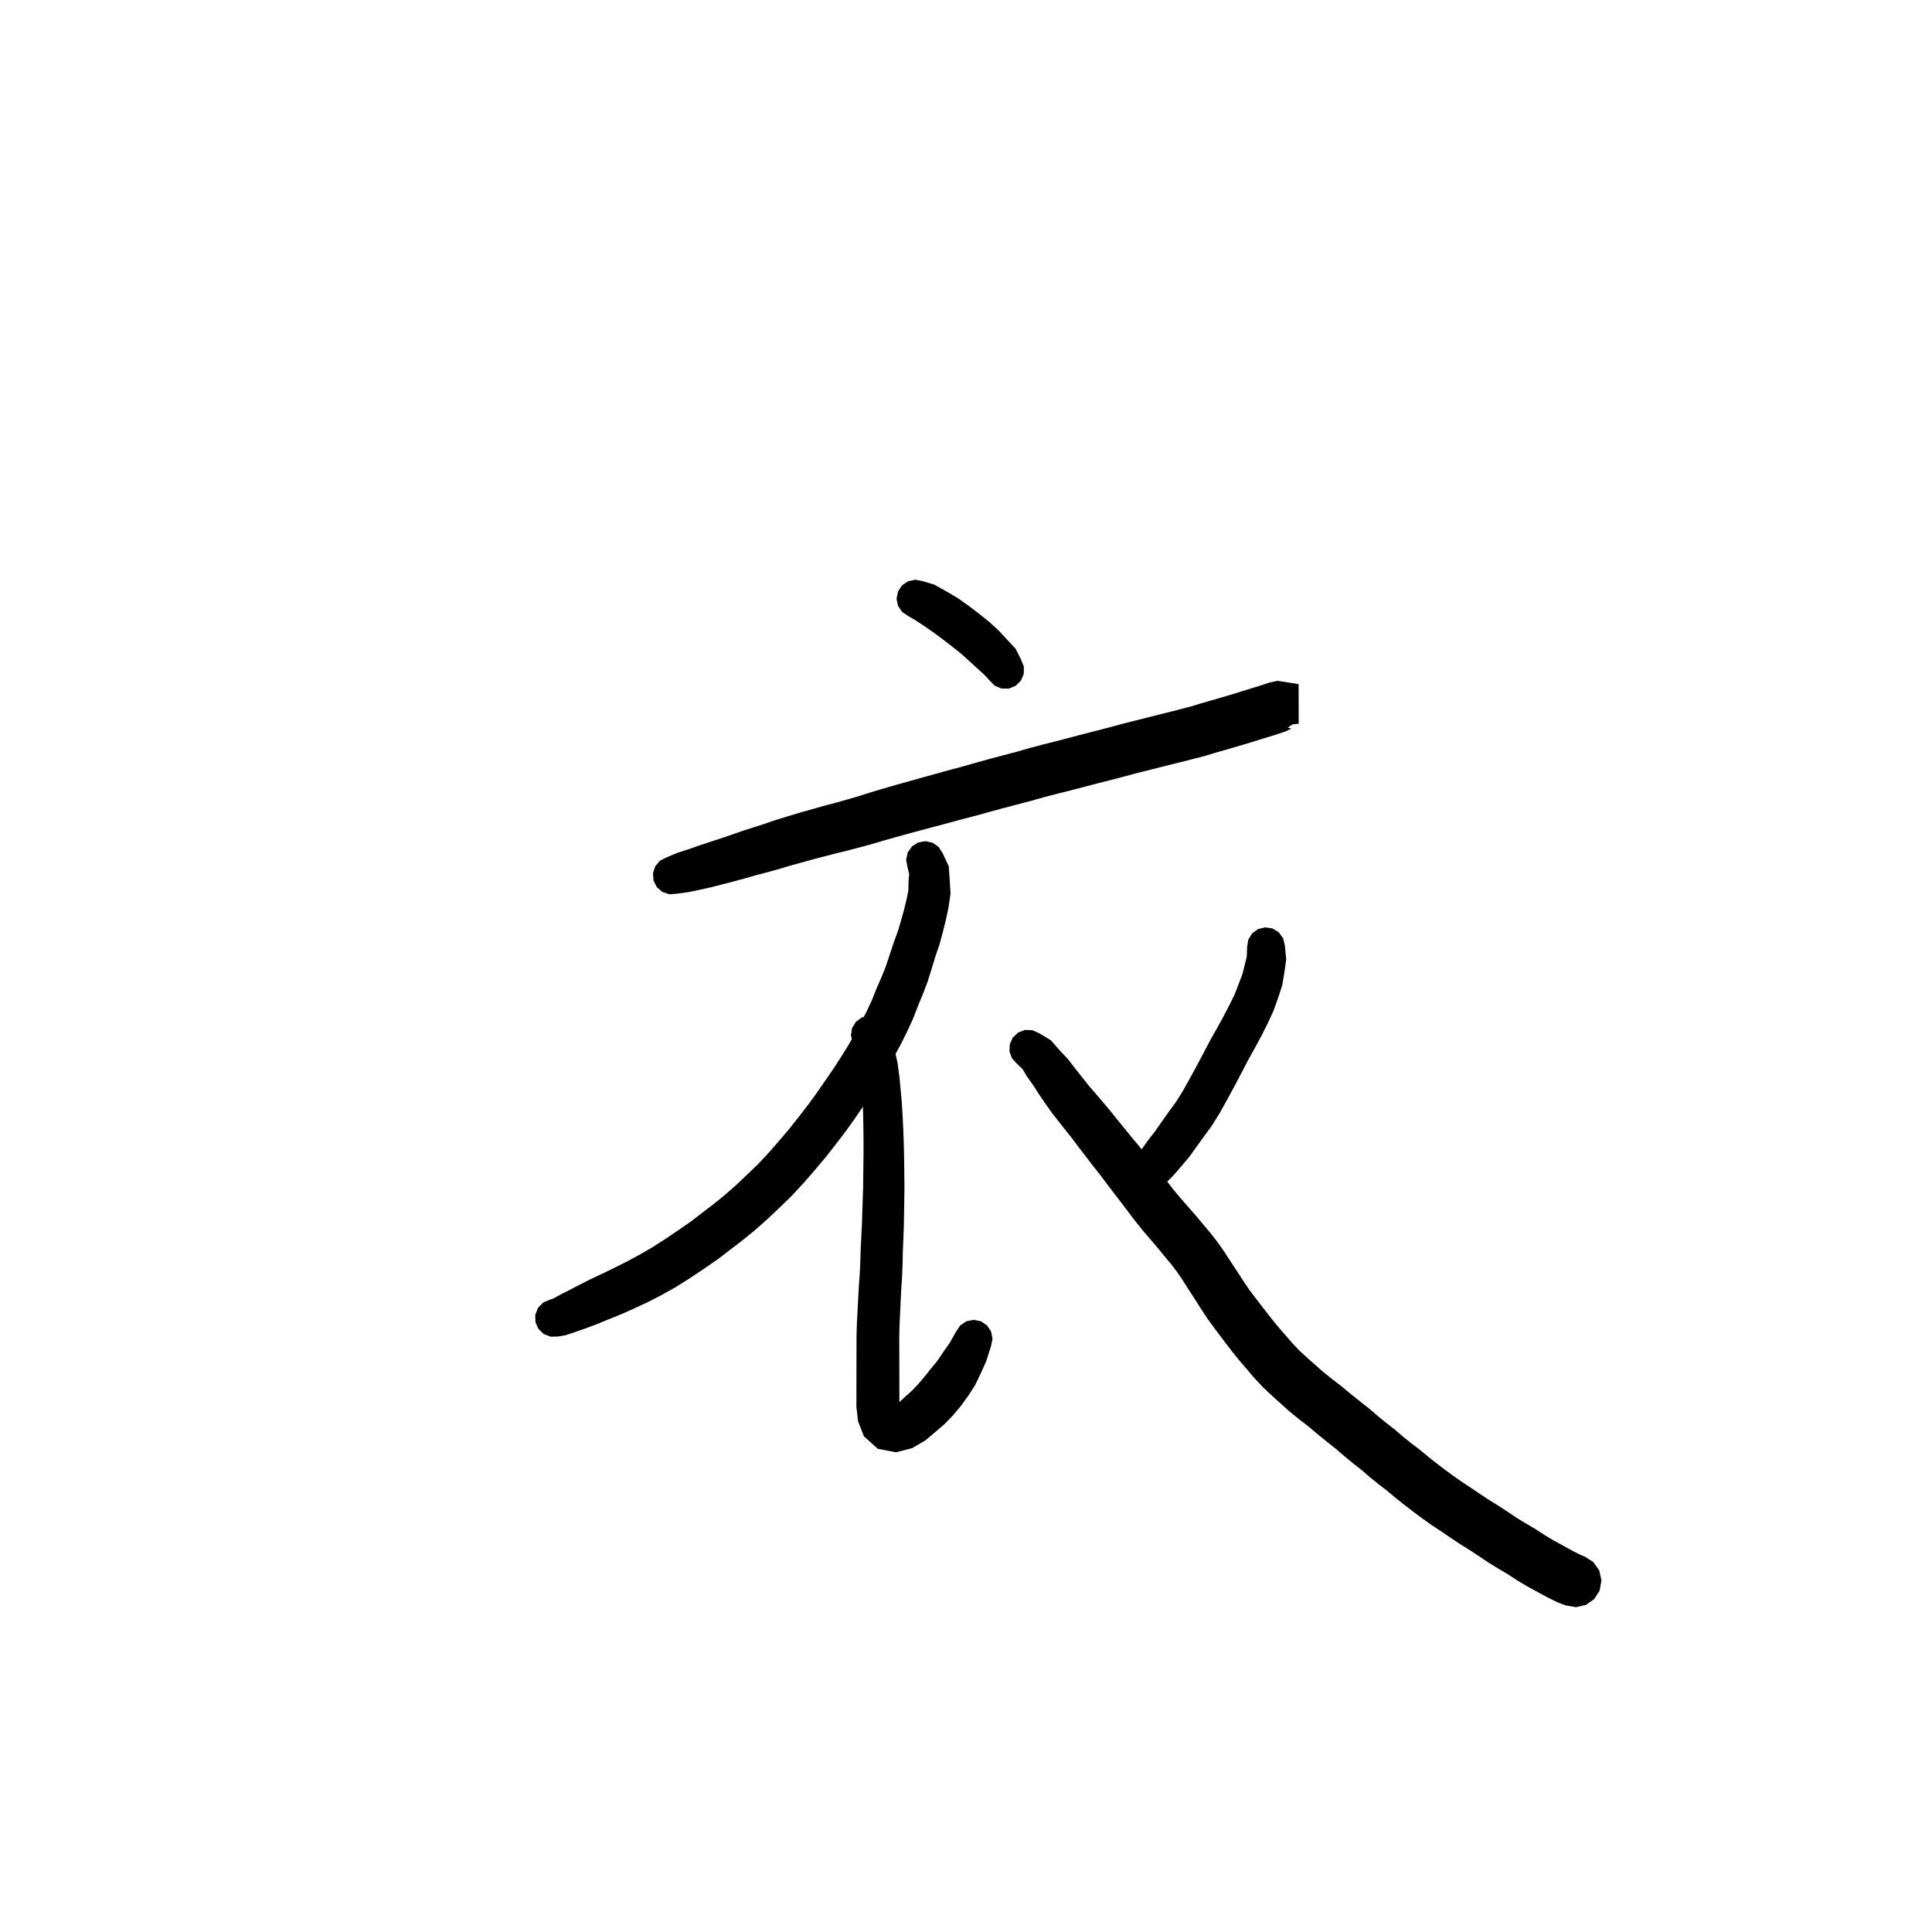
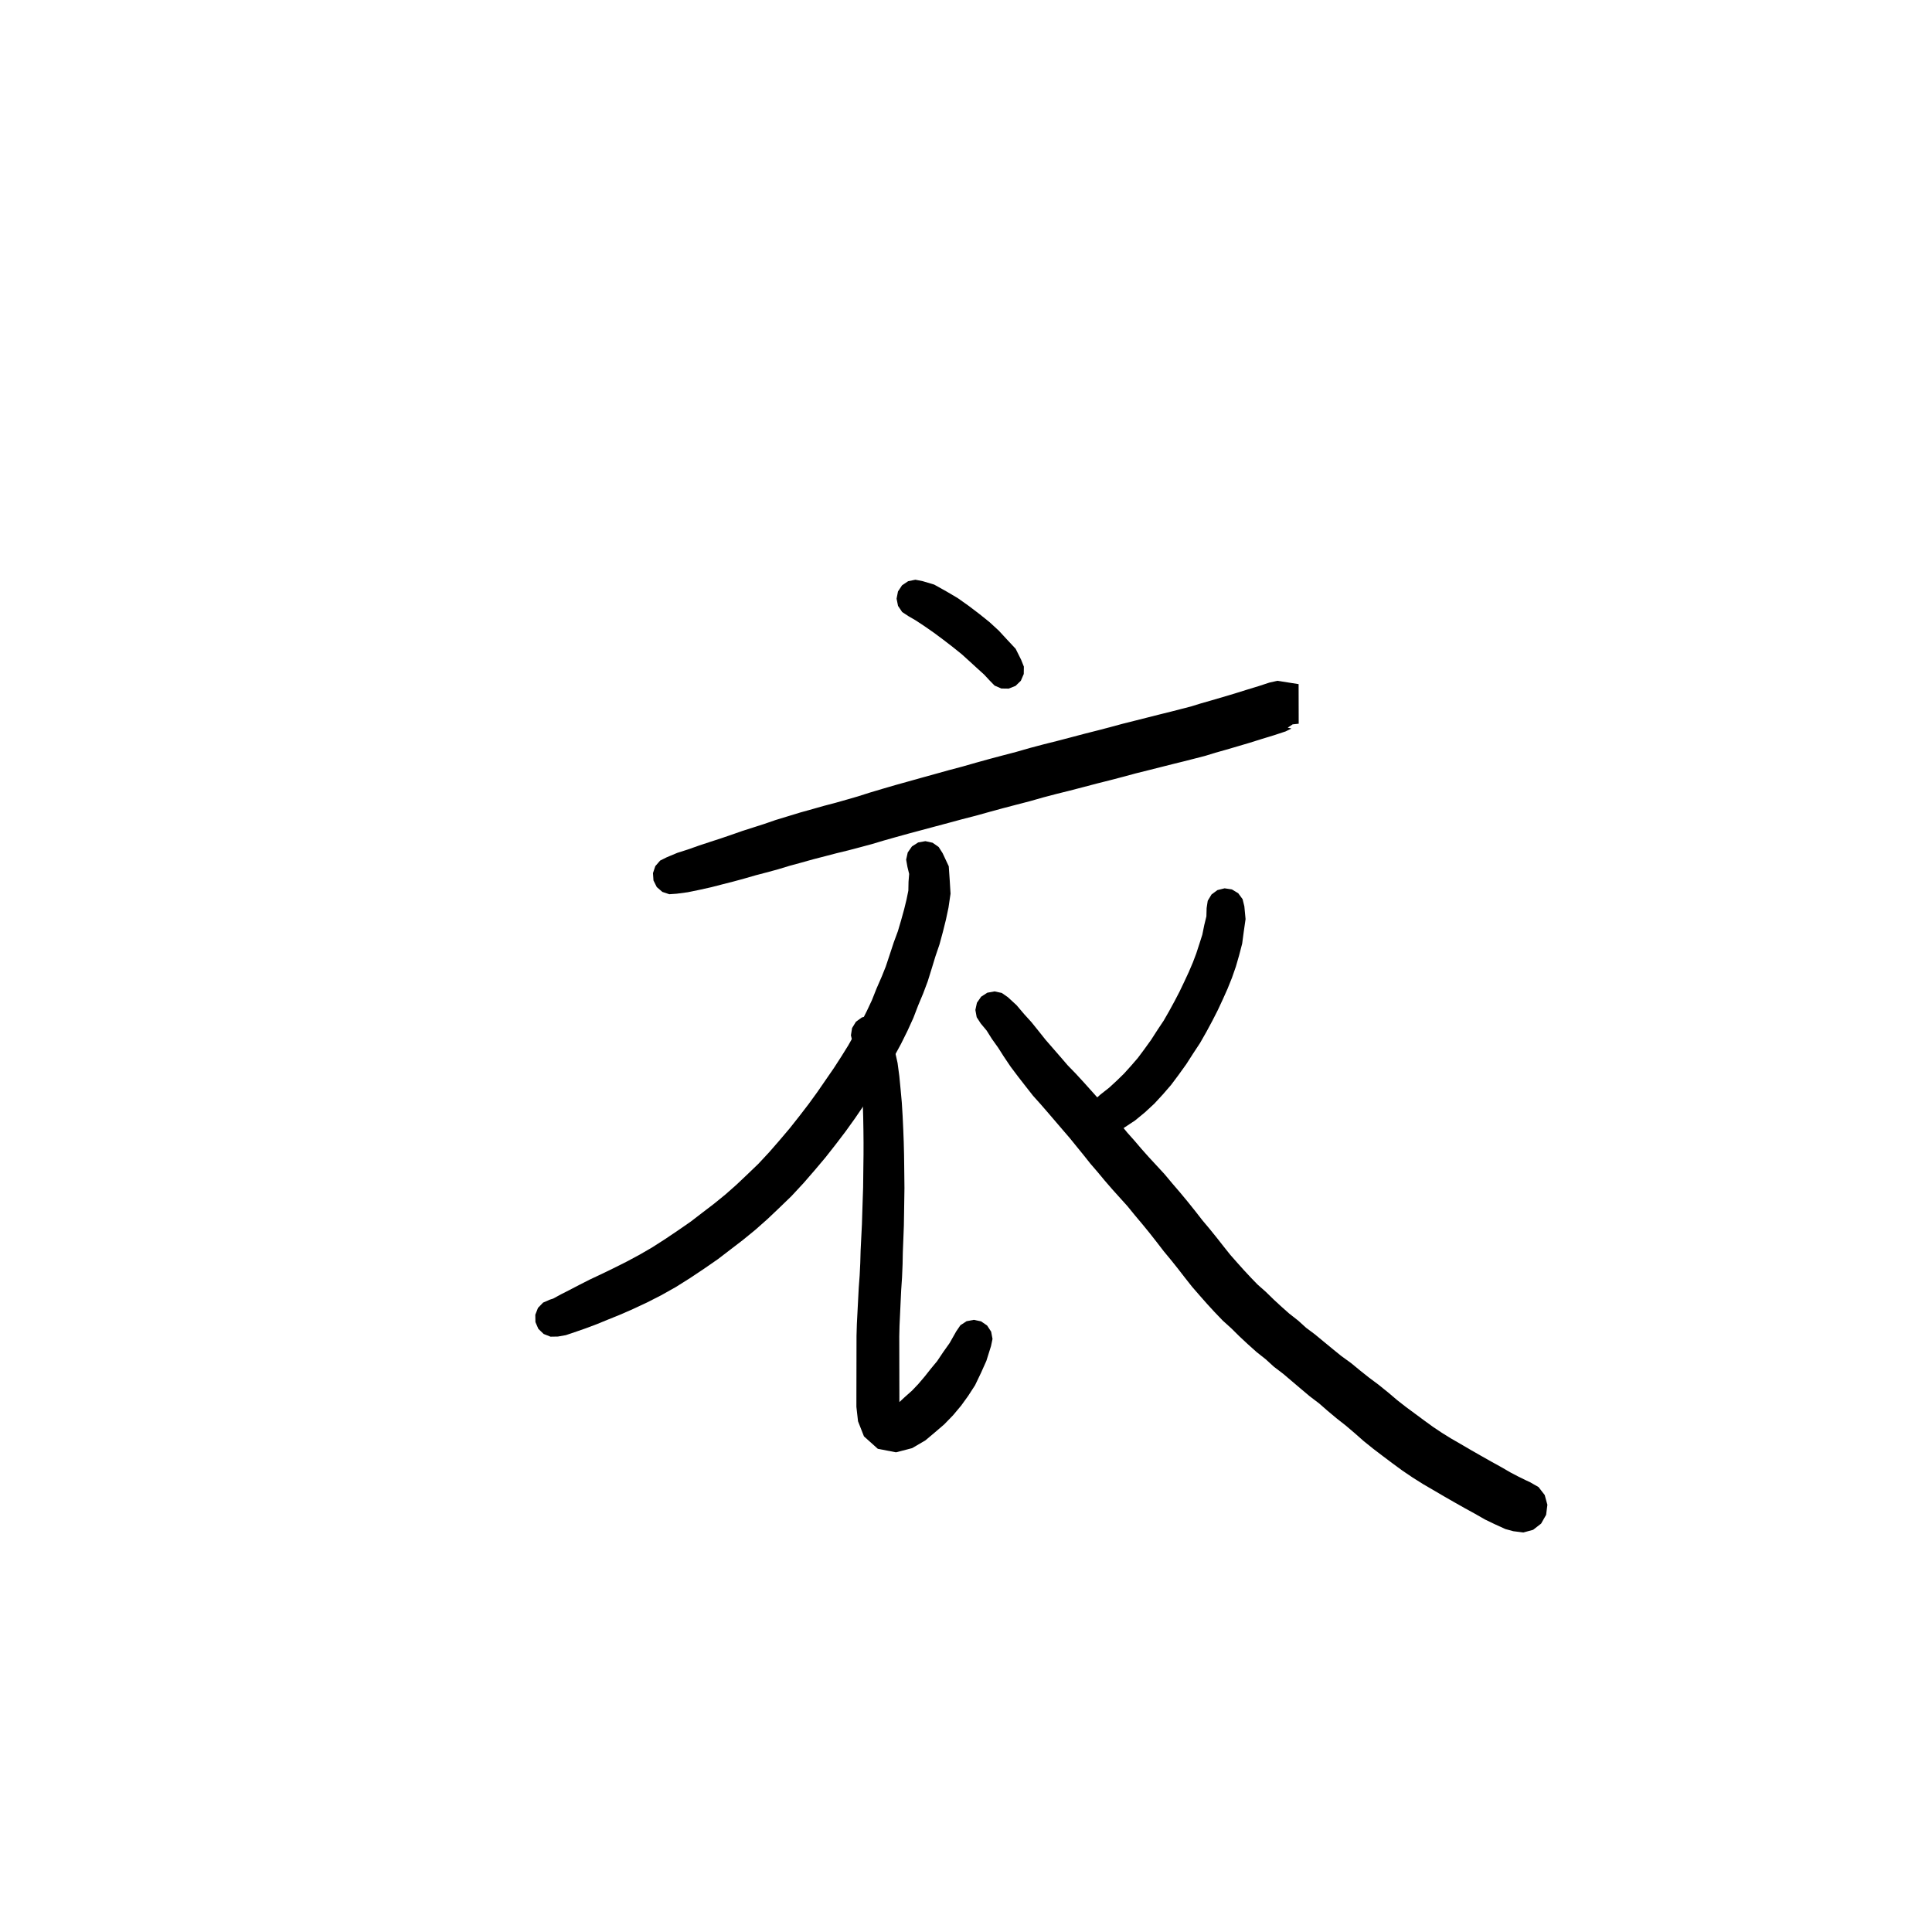
<svg xmlns="http://www.w3.org/2000/svg" viewBox="0 0 300 300" width="300" height="300">
  <path d="M 141.038 95.664 L 142.214 96.348 L 143.603 97.267 L 145.024 98.258 L 146.478 99.339 L 147.964 100.484 L 149.363 101.61 L 150.56 102.695 L 151.769 103.802 L 152.816 104.75 L 153.641 105.637 L 154.438 106.457 L 155.488 106.911 L 156.632 106.927 L 157.695 106.505 L 158.516 105.708 L 158.969 104.658 L 158.986 103.514 L 158.563 102.451 L 157.711 100.745 L 156.318 99.254 L 155.103 97.937 L 153.647 96.598 L 152.027 95.3 L 150.403 94.067 L 148.701 92.861 L 146.965 91.839 L 145.061 90.775 L 143.264 90.239 L 142.141 90.02 L 141.02 90.247 L 140.071 90.885 L 139.439 91.839 L 139.219 92.961 L 139.446 94.082 L 140.085 95.031 Z" fill="black" fill-rule="nonzero" />
  <path d="M 105.072 138.776 L 106.793 138.546 L 108.591 138.178 L 110.43 137.769 L 112.168 137.321 L 113.943 136.868 L 115.72 136.381 L 117.358 135.909 L 118.979 135.484 L 120.827 134.982 L 122.587 134.447 L 124.444 133.942 L 126.291 133.425 L 128.137 132.949 L 129.877 132.494 L 131.688 132.053 L 133.497 131.577 L 135.371 131.074 L 137.248 130.513 L 139.177 129.968 L 141.163 129.418 L 143.162 128.885 L 145.244 128.325 L 147.351 127.763 L 149.415 127.204 L 151.535 126.659 L 153.666 126.064 L 155.715 125.506 L 157.772 124.967 L 159.916 124.411 L 162.004 123.817 L 164.021 123.288 L 166.121 122.765 L 168.25 122.212 L 170.317 121.668 L 172.394 121.145 L 174.439 120.61 L 176.362 120.09 L 178.344 119.596 L 180.248 119.115 L 182.043 118.661 L 183.811 118.226 L 185.523 117.788 L 187.128 117.375 L 188.727 116.883 L 190.394 116.413 L 192.132 115.904 L 194.02 115.346 L 195.932 114.746 L 197.834 114.166 L 199.629 113.574 L 200.534 113.125 L 197.876 112.516 L 197.68 106.733 L 196.942 107.58 L 195.996 108.719 L 195.361 109.67 L 195.138 110.792 L 195.361 111.914 L 195.997 112.865 L 196.948 113.5 L 198.07 113.723 L 199.192 113.499 L 200.143 112.864 L 200.721 112.478 L 201.661 112.379 L 201.647 106.23 L 198.348 105.713 L 197.103 105.995 L 195.423 106.547 L 193.573 107.111 L 191.689 107.699 L 189.872 108.239 L 188.179 108.736 L 186.462 109.227 L 184.95 109.696 L 183.536 110.061 L 181.865 110.491 L 180.11 110.926 L 178.292 111.386 L 176.399 111.865 L 174.356 112.377 L 172.391 112.91 L 170.41 113.427 L 168.325 113.956 L 166.23 114.511 L 164.151 115.054 L 162.042 115.584 L 159.898 116.152 L 157.823 116.748 L 155.758 117.289 L 153.653 117.849 L 151.54 118.434 L 149.462 119.028 L 147.374 119.581 L 145.276 120.166 L 143.174 120.747 L 141.094 121.33 L 139.068 121.895 L 137.028 122.489 L 135.024 123.087 L 133.196 123.67 L 131.457 124.173 L 129.744 124.657 L 127.942 125.131 L 126.16 125.636 L 124.255 126.167 L 122.351 126.748 L 120.411 127.34 L 118.649 127.949 L 116.93 128.499 L 115.258 129.035 L 113.603 129.615 L 111.949 130.18 L 110.248 130.733 L 108.555 131.292 L 106.872 131.889 L 105.163 132.435 L 103.53 133.119 L 102.506 133.63 L 101.756 134.493 L 101.393 135.578 L 101.472 136.719 L 101.983 137.743 L 102.846 138.493 L 103.931 138.856 Z" fill="black" fill-rule="nonzero" />
  <path d="M 140.906 134.612 L 141.173 135.707 L 141.077 136.911 L 141.048 138.294 L 140.772 139.651 L 140.391 141.213 L 139.908 142.954 L 139.424 144.593 L 138.778 146.344 L 138.148 148.26 L 137.544 150.078 L 136.923 151.63 L 136.109 153.497 L 135.385 155.32 L 134.596 156.997 L 133.68 158.808 L 132.681 160.61 L 131.715 162.333 L 130.621 164.089 L 129.471 165.868 L 128.26 167.625 L 126.931 169.552 L 125.561 171.44 L 124.117 173.32 L 122.636 175.193 L 121.065 177.047 L 119.449 178.903 L 117.771 180.707 L 116 182.409 L 114.316 184.002 L 112.631 185.489 L 110.876 186.917 L 109.064 188.302 L 107.259 189.689 L 105.271 191.066 L 103.253 192.425 L 101.24 193.713 L 99.252 194.864 L 97.266 195.927 L 95.278 196.924 L 93.368 197.85 L 91.609 198.676 L 89.935 199.527 L 88.375 200.34 L 87.09 200.992 L 85.897 201.645 L 85.381 201.809 L 84.333 202.266 L 83.538 203.089 L 83.12 204.153 L 83.14 205.297 L 83.597 206.346 L 84.42 207.14 L 85.484 207.559 L 86.628 207.539 L 87.865 207.321 L 89.538 206.754 L 90.952 206.262 L 92.685 205.611 L 94.397 204.908 L 96.206 204.178 L 98.275 203.274 L 100.449 202.259 L 102.671 201.127 L 104.937 199.853 L 107.178 198.444 L 109.322 197.012 L 111.496 195.507 L 113.443 194.013 L 115.336 192.562 L 117.285 190.97 L 119.169 189.302 L 120.961 187.602 L 122.894 185.735 L 124.784 183.698 L 126.507 181.712 L 128.184 179.723 L 129.767 177.708 L 131.296 175.7 L 132.763 173.655 L 134.132 171.647 L 135.392 169.791 L 136.62 167.865 L 137.813 165.916 L 138.859 164.025 L 139.918 162.077 L 140.924 160.045 L 141.827 158.063 L 142.567 156.135 L 143.354 154.251 L 144.06 152.373 L 144.69 150.349 L 145.249 148.514 L 145.884 146.651 L 146.406 144.723 L 146.884 142.805 L 147.281 140.936 L 147.599 138.771 L 147.478 136.769 L 147.322 134.512 L 146.369 132.481 L 145.753 131.517 L 144.815 130.862 L 143.698 130.615 L 142.572 130.815 L 141.608 131.431 L 140.953 132.369 L 140.706 133.486 Z" fill="black" fill-rule="nonzero" />
  <path d="M 132.399 161.876 L 132.956 163.032 L 133.208 164.449 L 133.54 166.032 L 133.724 167.7 L 133.852 169.557 L 133.98 171.562 L 134.037 173.484 L 134.073 175.533 L 134.09 177.445 L 134.087 179.307 L 134.064 181.048 L 134.044 182.764 L 134.025 184.392 L 133.962 186.231 L 133.9 188.154 L 133.841 190.086 L 133.739 192.11 L 133.636 194.199 L 133.583 196.096 L 133.488 198.034 L 133.345 199.97 L 133.247 201.858 L 133.151 203.71 L 133.053 205.599 L 133 207.421 L 132.996 209.271 L 132.993 211.1 L 132.989 212.953 L 132.986 214.76 L 132.982 216.521 L 132.981 218.46 L 133.234 220.697 L 134.155 223.038 L 136.307 224.97 L 139.131 225.514 L 141.64 224.865 L 143.692 223.662 L 145.233 222.366 L 146.616 221.178 L 147.981 219.773 L 149.236 218.277 L 150.34 216.749 L 151.409 215.096 L 152.321 213.194 L 153.162 211.317 L 153.882 209.025 L 154.117 207.906 L 153.905 206.781 L 153.279 205.824 L 152.335 205.179 L 151.215 204.944 L 150.091 205.156 L 149.133 205.782 L 148.488 206.726 L 147.454 208.551 L 146.481 209.922 L 145.517 211.359 L 144.574 212.496 L 143.574 213.758 L 142.588 214.915 L 141.62 215.934 L 140.487 216.942 L 139.421 217.933 L 138.683 218.467 L 138.539 218.596 L 139.213 218.774 L 139.81 219.335 L 139.771 219.205 L 139.658 218.104 L 139.657 216.521 L 139.652 214.76 L 139.649 212.953 L 139.645 211.1 L 139.642 209.271 L 139.638 207.507 L 139.677 205.852 L 139.762 204.036 L 139.848 202.184 L 139.933 200.367 L 140.065 198.414 L 140.153 196.327 L 140.191 194.427 L 140.272 192.4 L 140.352 190.308 L 140.385 188.306 L 140.414 186.386 L 140.442 184.475 L 140.424 182.764 L 140.404 181.048 L 140.381 179.268 L 140.332 177.334 L 140.257 175.358 L 140.157 173.244 L 140.031 171.186 L 139.838 169.075 L 139.646 167.09 L 139.373 165.053 L 138.972 163.25 L 138.538 161.237 L 137.723 159.419 L 137.05 158.494 L 136.074 157.897 L 134.944 157.718 L 133.832 157.986 L 132.907 158.659 L 132.31 159.634 L 132.131 160.764 Z" fill="black" fill-rule="nonzero" />
-   <path d="M 193.654 147.048 L 193.596 148.557 L 193.272 149.858 L 192.92 151.281 L 192.338 152.797 L 191.714 154.409 L 190.93 156.012 L 190.022 157.756 L 189.014 159.596 L 187.944 161.491 L 186.892 163.491 L 185.826 165.501 L 184.72 167.525 L 183.644 169.451 L 182.611 171.102 L 181.412 172.736 L 180.286 174.338 L 179.337 175.698 L 178.29 177.032 L 177.31 178.41 L 176.467 179.44 L 175.5 180.532 L 174.788 181.107 L 173.993 181.929 L 173.572 182.993 L 173.59 184.137 L 174.045 185.186 L 174.867 185.982 L 175.931 186.403 L 177.074 186.384 L 178.124 185.929 L 179.395 185.133 L 180.928 183.8 L 182.19 182.543 L 183.405 181.132 L 184.6 179.72 L 185.709 178.2 L 186.824 176.644 L 188.141 174.848 L 189.395 172.84 L 190.561 170.741 L 191.696 168.649 L 192.78 166.587 L 193.786 164.654 L 194.82 162.798 L 195.871 160.842 L 196.837 158.927 L 197.746 156.962 L 198.449 155.006 L 199.102 153 L 199.436 151.038 L 199.722 148.955 L 199.512 146.804 L 199.242 145.692 L 198.568 144.768 L 197.591 144.173 L 196.461 143.997 L 195.349 144.266 L 194.425 144.941 L 193.83 145.917 Z" fill="black" fill-rule="nonzero" />
-   <path d="M 157.942 165.206 L 158.783 166.014 L 159.476 167.176 L 160.464 168.553 L 161.375 169.984 L 162.385 171.453 L 163.413 172.906 L 164.511 174.298 L 165.541 175.597 L 166.557 176.874 L 167.589 178.261 L 168.725 179.737 L 169.839 181.188 L 170.902 182.531 L 171.916 183.888 L 172.988 185.288 L 174.043 186.661 L 175.115 188.073 L 176.261 189.593 L 177.51 191.131 L 178.696 192.52 L 179.805 193.821 L 180.879 195.133 L 181.904 196.365 L 182.773 197.508 L 183.609 198.724 L 184.465 200.08 L 185.375 201.482 L 186.356 203.027 L 187.496 204.769 L 188.755 206.485 L 189.955 208.072 L 191.194 209.702 L 192.449 211.26 L 193.647 212.657 L 194.821 214.033 L 196.162 215.459 L 197.54 216.748 L 198.819 217.899 L 200.193 219.134 L 201.744 220.398 L 203.2 221.524 L 204.582 222.691 L 206.131 223.94 L 207.519 225.045 L 208.792 226.144 L 210.147 227.261 L 211.453 228.282 L 212.636 229.313 L 214.033 230.445 L 215.38 231.481 L 216.7 232.584 L 218.091 233.693 L 219.491 234.765 L 220.874 235.796 L 222.29 236.801 L 223.739 237.762 L 225.15 238.72 L 226.657 239.728 L 228.183 240.679 L 229.624 241.621 L 231.092 242.616 L 232.662 243.577 L 234.119 244.439 L 235.547 245.37 L 237.174 246.344 L 238.795 247.229 L 240.236 248.01 L 241.928 248.845 L 243.152 249.29 L 244.714 249.56 L 246.261 249.21 L 247.556 248.296 L 248.403 246.955 L 248.673 245.393 L 248.324 243.846 L 247.409 242.551 L 246.068 241.704 L 245.31 241.387 L 244.044 240.743 L 242.74 240.015 L 241.252 239.208 L 239.905 238.398 L 238.452 237.453 L 236.89 236.531 L 235.533 235.708 L 234.165 234.782 L 232.587 233.757 L 231.094 232.833 L 229.719 231.92 L 228.294 230.957 L 226.908 230.043 L 225.671 229.172 L 224.401 228.236 L 223.102 227.25 L 221.84 226.254 L 220.461 225.116 L 219.063 224.048 L 217.853 223.077 L 216.612 222.003 L 215.219 220.921 L 214.013 219.934 L 212.679 218.791 L 211.186 217.609 L 209.715 216.434 L 208.261 215.222 L 206.745 214.061 L 205.414 212.992 L 204.18 211.895 L 202.944 210.804 L 201.806 209.76 L 200.768 208.67 L 199.701 207.439 L 198.566 206.138 L 197.443 204.768 L 196.257 203.242 L 195.079 201.719 L 193.959 200.232 L 192.95 198.727 L 191.965 197.208 L 191.044 195.819 L 190.117 194.385 L 189.077 192.903 L 187.978 191.484 L 186.854 190.155 L 185.732 188.813 L 184.555 187.462 L 183.407 186.152 L 182.278 184.808 L 181.183 183.401 L 180.06 181.976 L 178.965 180.606 L 177.887 179.261 L 176.797 177.874 L 175.664 176.518 L 174.537 175.133 L 173.385 173.727 L 172.268 172.324 L 171.135 170.994 L 170.06 169.731 L 169.009 168.516 L 168.024 167.271 L 166.976 165.95 L 165.828 164.454 L 164.575 163.131 L 163.178 161.533 L 161.351 160.435 L 160.308 159.965 L 159.165 159.929 L 158.095 160.333 L 157.261 161.116 L 156.79 162.159 L 156.755 163.302 L 157.159 164.372 Z" fill="black" fill-rule="nonzero" />
+   <path d="M 187.365 141.002 L 187.328 142.293 L 187.002 143.625 L 186.695 145.136 L 186.254 146.519 L 185.756 148.052 L 185.217 149.473 L 184.587 150.947 L 183.9 152.426 L 183.171 153.952 L 182.408 155.421 L 181.545 157.003 L 180.701 158.475 L 179.715 159.956 L 178.721 161.5 L 177.665 162.961 L 176.679 164.284 L 175.62 165.508 L 174.527 166.72 L 173.379 167.837 L 172.229 168.895 L 170.875 169.961 L 169.697 171.01 L 168.513 171.748 L 167.609 172.45 L 167.043 173.444 L 166.9 174.578 L 167.202 175.682 L 167.903 176.585 L 168.897 177.152 L 170.032 177.295 L 171.135 176.993 L 173.001 176.207 L 174.674 175.03 L 176.248 173.991 L 177.796 172.717 L 179.256 171.364 L 180.586 169.922 L 181.861 168.447 L 183.025 166.889 L 184.21 165.239 L 185.274 163.582 L 186.347 161.952 L 187.332 160.223 L 188.253 158.511 L 189.091 156.869 L 189.871 155.195 L 190.602 153.562 L 191.298 151.835 L 191.903 150.1 L 192.411 148.34 L 192.885 146.521 L 193.127 144.693 L 193.411 142.716 L 193.222 140.73 L 192.947 139.619 L 192.268 138.699 L 191.288 138.108 L 190.157 137.937 L 189.047 138.212 L 188.126 138.891 L 187.536 139.871 Z" fill="black" fill-rule="nonzero" />
+   <path d="M 152.28 158.913 L 153.206 160.025 L 154.038 161.346 L 154.998 162.693 L 155.882 164.081 L 156.931 165.639 L 158.086 167.173 L 159.222 168.634 L 160.404 170.14 L 161.665 171.549 L 162.775 172.829 L 163.89 174.131 L 164.999 175.425 L 166.119 176.726 L 167.168 178.02 L 168.24 179.338 L 169.314 180.69 L 170.45 182.009 L 171.541 183.322 L 172.725 184.689 L 173.931 186.029 L 175.071 187.292 L 176.208 188.689 L 177.365 190.065 L 178.485 191.438 L 179.588 192.84 L 180.709 194.297 L 181.87 195.699 L 182.948 197.05 L 183.987 198.393 L 185.104 199.808 L 186.291 201.174 L 187.42 202.453 L 188.588 203.726 L 189.882 205.076 L 191.195 206.261 L 192.422 207.476 L 193.744 208.71 L 195.143 209.963 L 196.522 211.053 L 197.809 212.225 L 199.26 213.33 L 200.572 214.444 L 201.965 215.629 L 203.374 216.814 L 204.851 217.937 L 206.11 219.039 L 207.546 220.241 L 208.983 221.37 L 210.338 222.523 L 211.731 223.753 L 213.276 224.998 L 214.782 226.142 L 216.239 227.238 L 217.76 228.354 L 219.344 229.424 L 220.99 230.461 L 222.62 231.41 L 224.231 232.355 L 225.859 233.288 L 227.466 234.195 L 229.031 235.055 L 230.606 235.956 L 232.107 236.679 L 233.766 237.433 L 234.991 237.766 L 236.549 237.962 L 238.063 237.548 L 239.304 236.585 L 240.081 235.22 L 240.277 233.662 L 239.862 232.148 L 238.9 230.907 L 237.535 230.13 L 236.93 229.853 L 235.708 229.251 L 234.555 228.647 L 233.11 227.81 L 231.52 226.931 L 229.97 226.055 L 228.396 225.157 L 226.806 224.227 L 225.28 223.346 L 223.861 222.462 L 222.518 221.566 L 221.157 220.577 L 219.733 219.523 L 218.311 218.472 L 216.975 217.43 L 215.623 216.281 L 214.051 215.01 L 212.56 213.898 L 211.252 212.859 L 209.812 211.673 L 208.27 210.555 L 207.026 209.545 L 205.629 208.396 L 204.152 207.178 L 202.812 206.179 L 201.583 205.063 L 200.173 203.958 L 199.009 202.924 L 197.816 201.825 L 196.527 200.57 L 195.279 199.469 L 194.239 198.394 L 193.167 197.243 L 192.1 196.052 L 191.046 194.856 L 190.058 193.619 L 188.994 192.263 L 187.83 190.824 L 186.704 189.481 L 185.63 188.103 L 184.445 186.622 L 183.233 185.16 L 182.057 183.791 L 180.815 182.307 L 179.531 180.916 L 178.359 179.649 L 177.256 178.409 L 176.151 177.115 L 175.045 175.872 L 174.016 174.617 L 172.892 173.282 L 171.745 171.923 L 170.532 170.571 L 169.4 169.304 L 168.228 167.999 L 167.006 166.672 L 165.796 165.427 L 164.691 164.143 L 163.495 162.768 L 162.363 161.467 L 161.307 160.143 L 160.179 158.741 L 159.035 157.48 L 157.855 156.088 L 156.494 154.836 L 155.554 154.185 L 154.435 153.944 L 153.31 154.148 L 152.349 154.768 L 151.697 155.708 L 151.456 156.827 L 151.66 157.952 Z" fill="black" fill-rule="nonzero" />
</svg>
